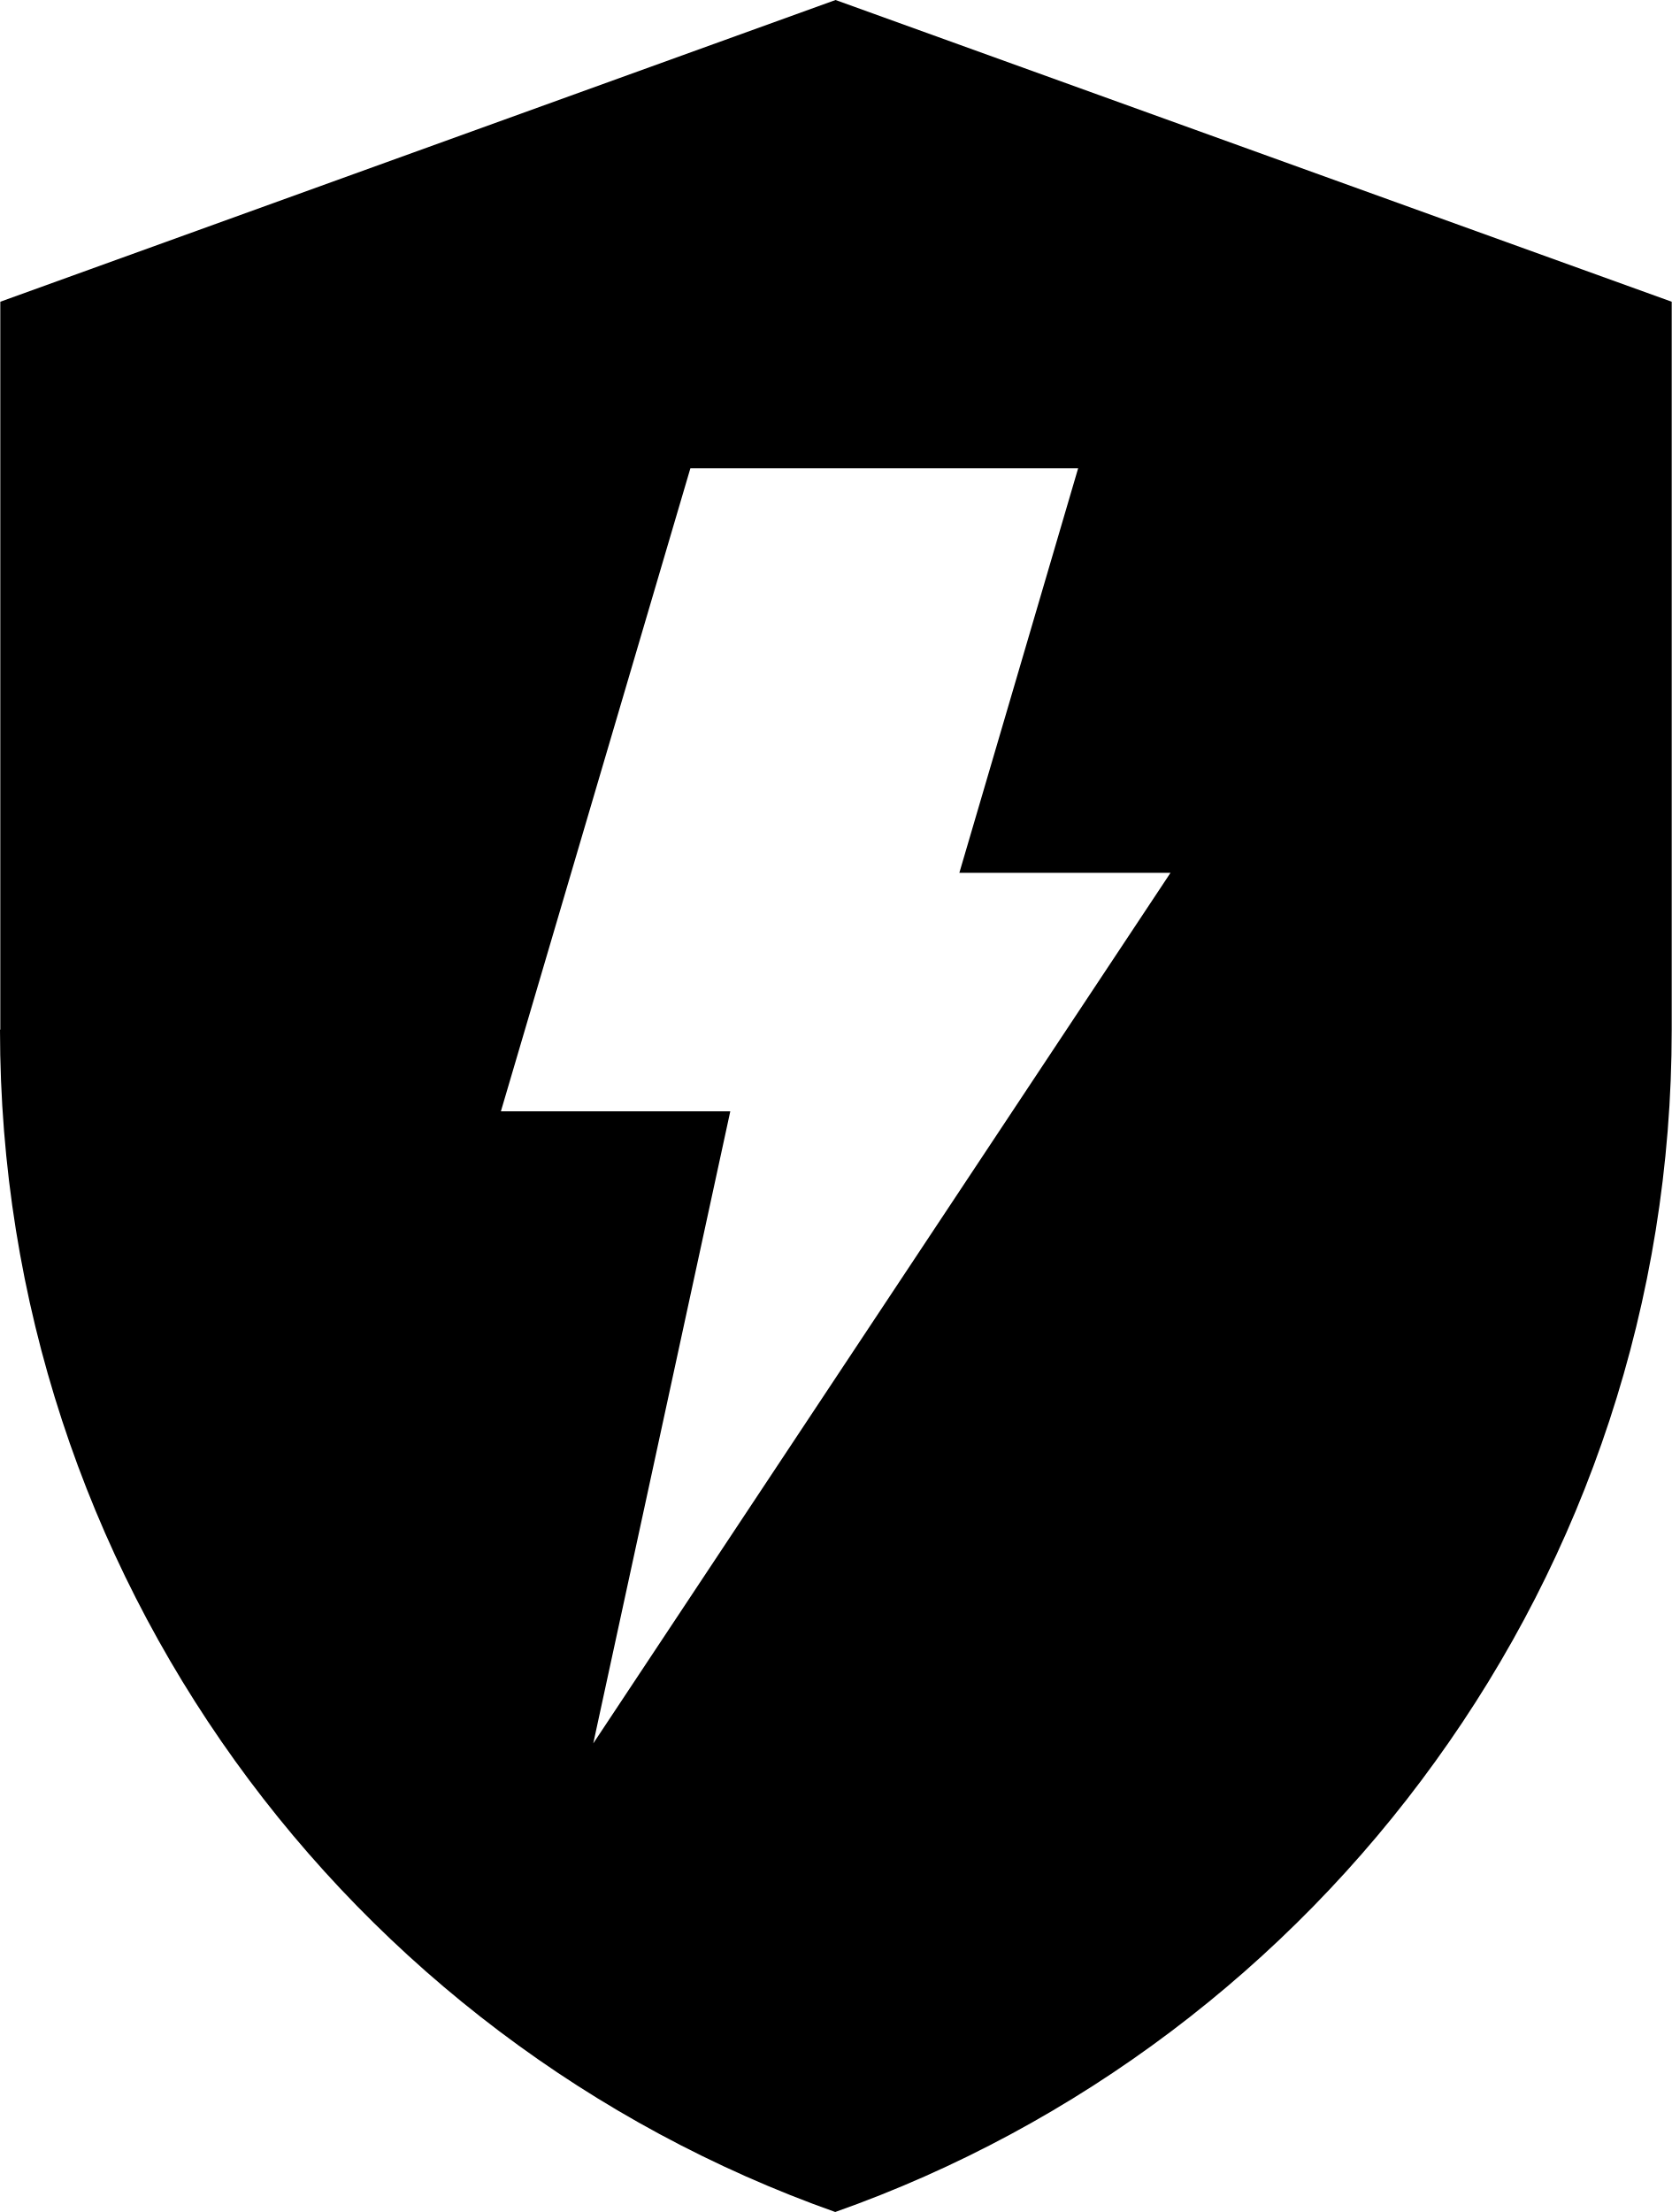
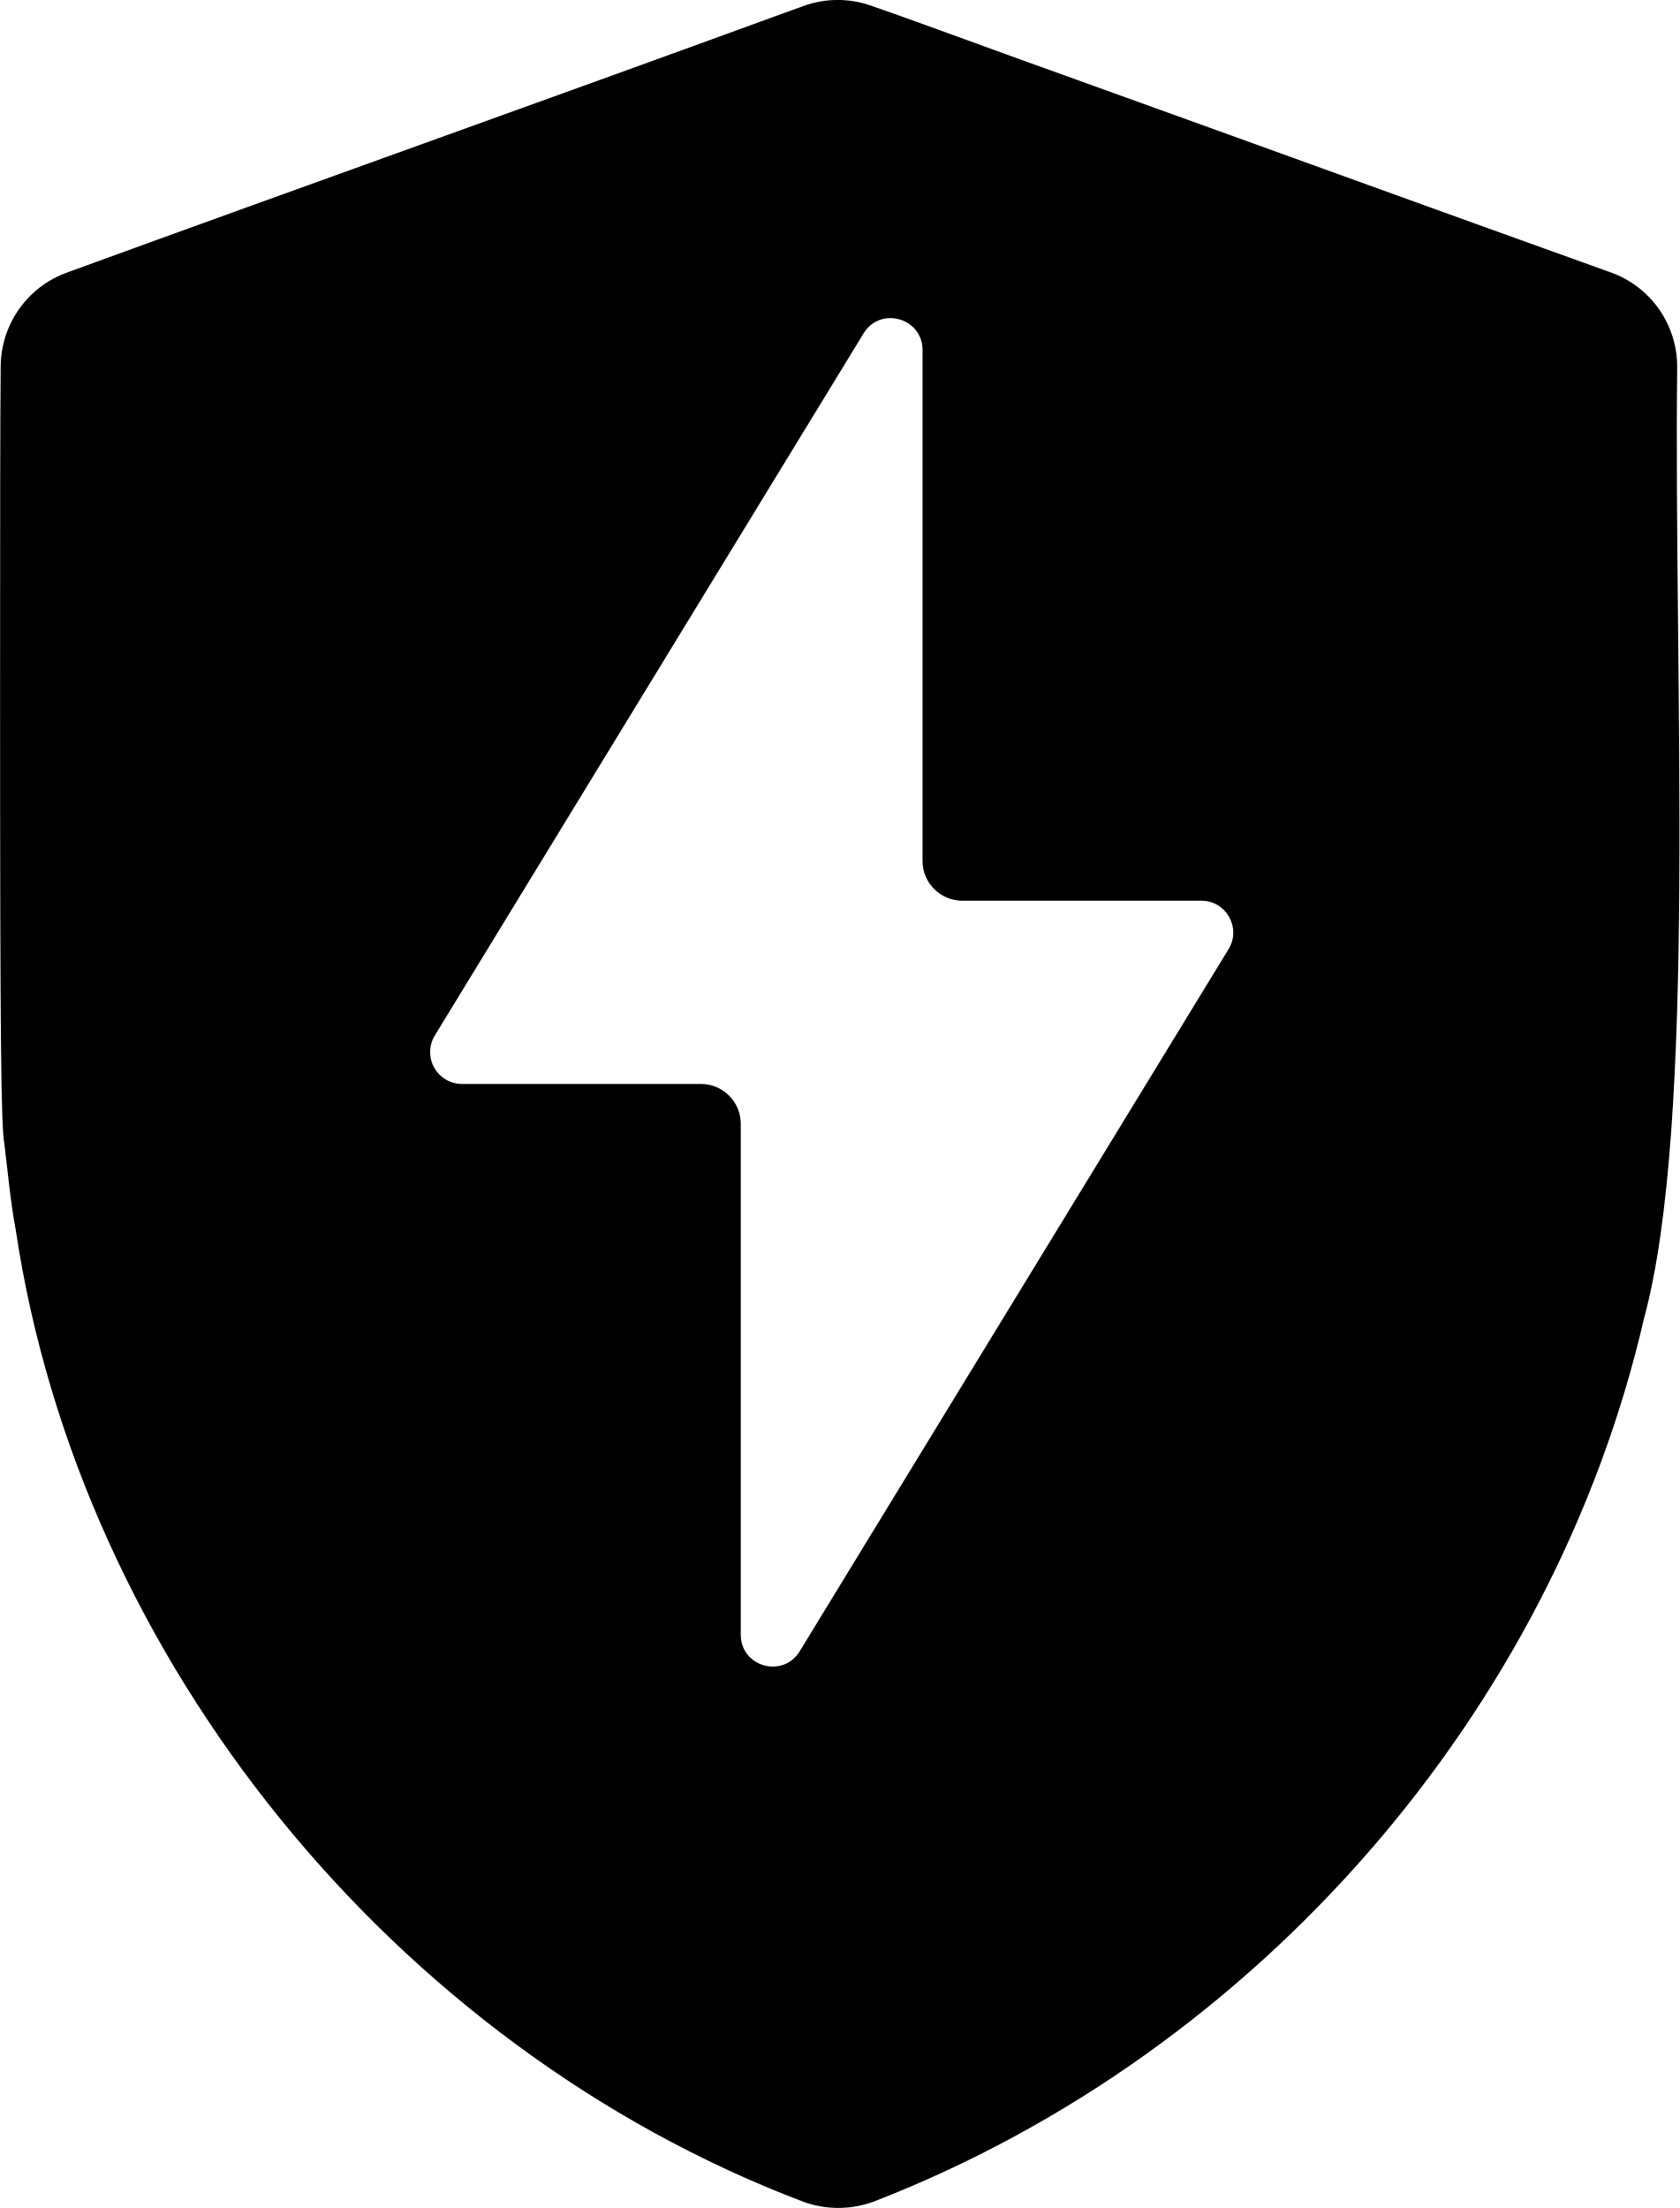
- <svg xmlns="http://www.w3.org/2000/svg" viewBox="0 0 181.41 240" fill="currentColor" clip-rule="evenodd" stroke-linejoin="round" stroke-miterlimit="2" role="img" aria-label="Socket">
-   <path d="m0 111.713c0 59.2 37.781 109.567 90.637 128.287 26.359-9.309 49.068-26.6 65.129-48.902 16.163-22.367 25.643-49.753 25.643-79.385v-78.975l-90.739-32.738-90.637 32.738v78.975h-.033zm74.918-60.902h42.078l-12.89 43.887h22.915l-62.641 94.458 14.868-68.578h-24.893z" />
+ <svg xmlns="http://www.w3.org/2000/svg" viewBox="0 5.721 19.226 25.279" fill="currentColor" fill-rule="nonzero" clip-rule="evenodd" stroke-linejoin="round" stroke-miterlimit="2" role="img" aria-label="Socket">
+   <path fill-rule="evenodd" d="M18.438 8.839c.462.165.767.603.762 1.094v-.001c-.04 3.585.231 8.64-.38 10.885-1.04 4.504-4.42 8.397-8.798 10.102a1.17 1.17 0 0 1-.838.005C4.518 29.148.918 24.731.18 19.801c-.059-.311-.092-.675-.13-.984-.038-.206-.049-1.14-.049-5.167 0-1.971.001-3.099.007-3.738a1.15 1.15 0 0 1 .757-1.07c2.8-1.021 5.375-1.936 8.186-2.963l.249-.09c.249-.09.519-.091.769-.004.627.218 1.595.578 2.237.806 2.022.727 4.179 1.512 6.231 2.248M9.886 9.538c.192-.314.675-.178.675.19v5.85c0 .251.204.455.456.455h2.736c.285 0 .46.312.311.555l-4.909 8.038c-.192.314-.675.179-.675-.19v-5.849a.456.456 0 0 0-.456-.456H5.288a.365.365 0 0 1-.311-.554z" />
</svg>
